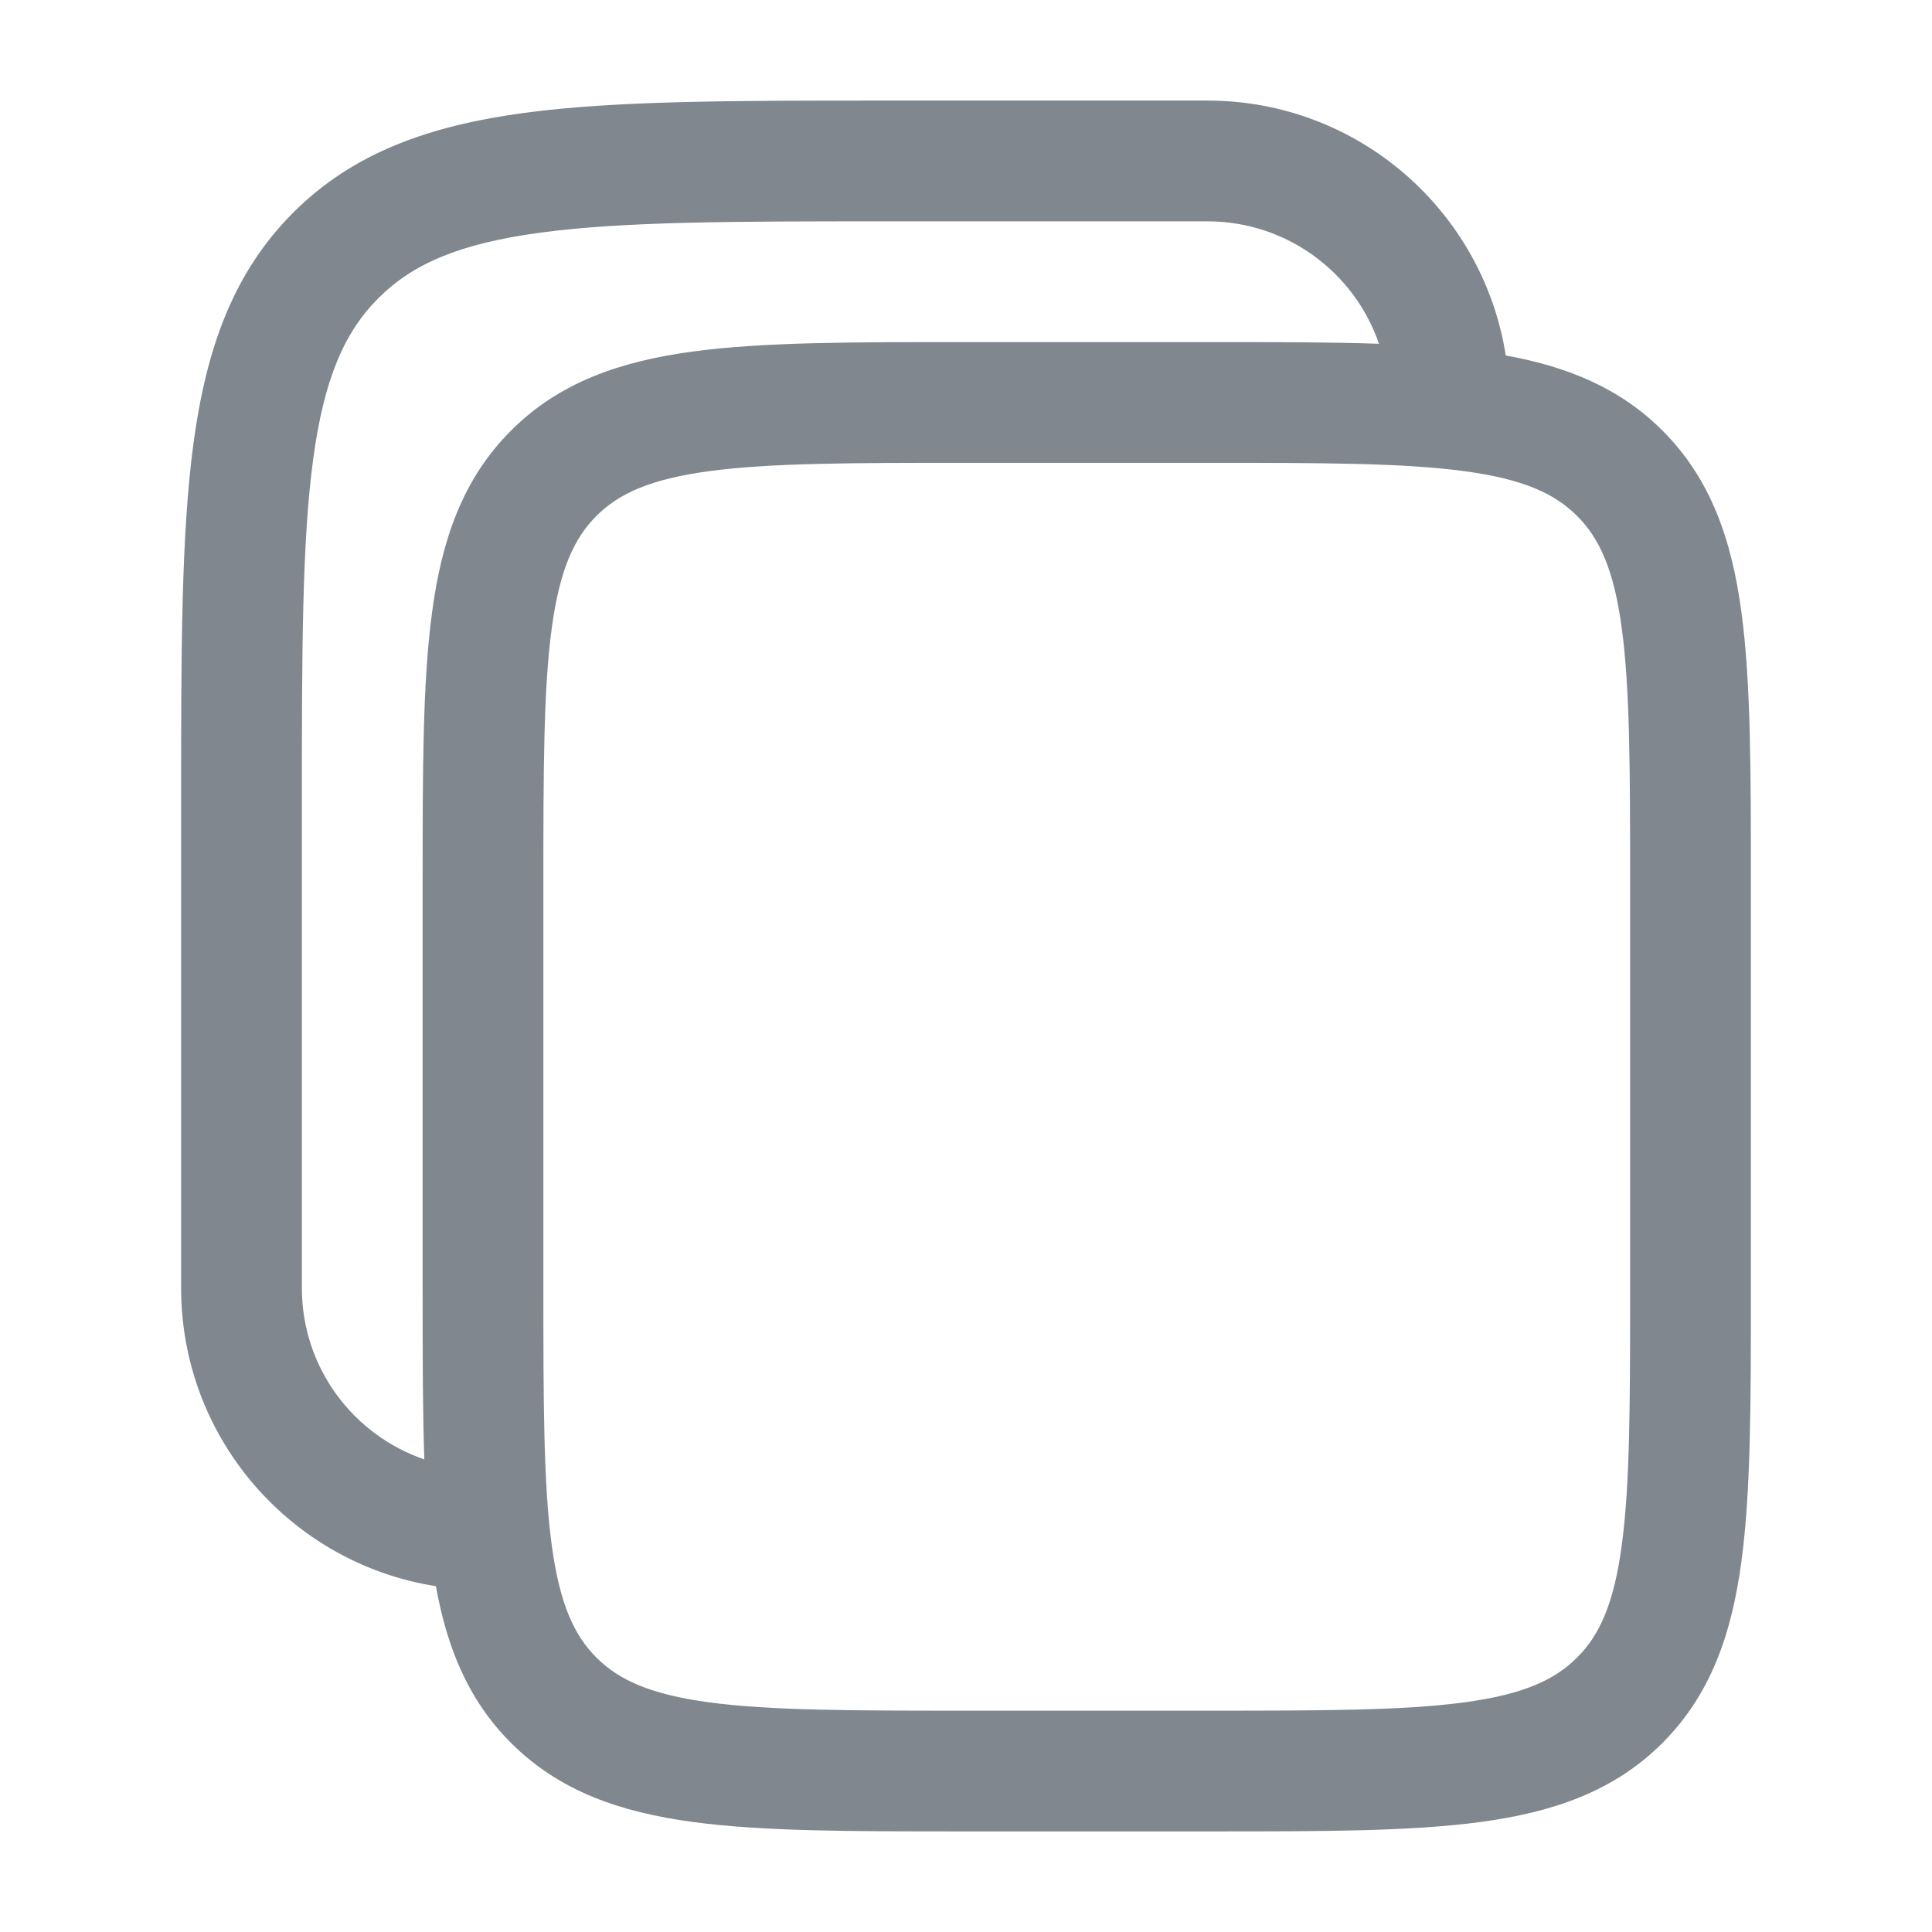
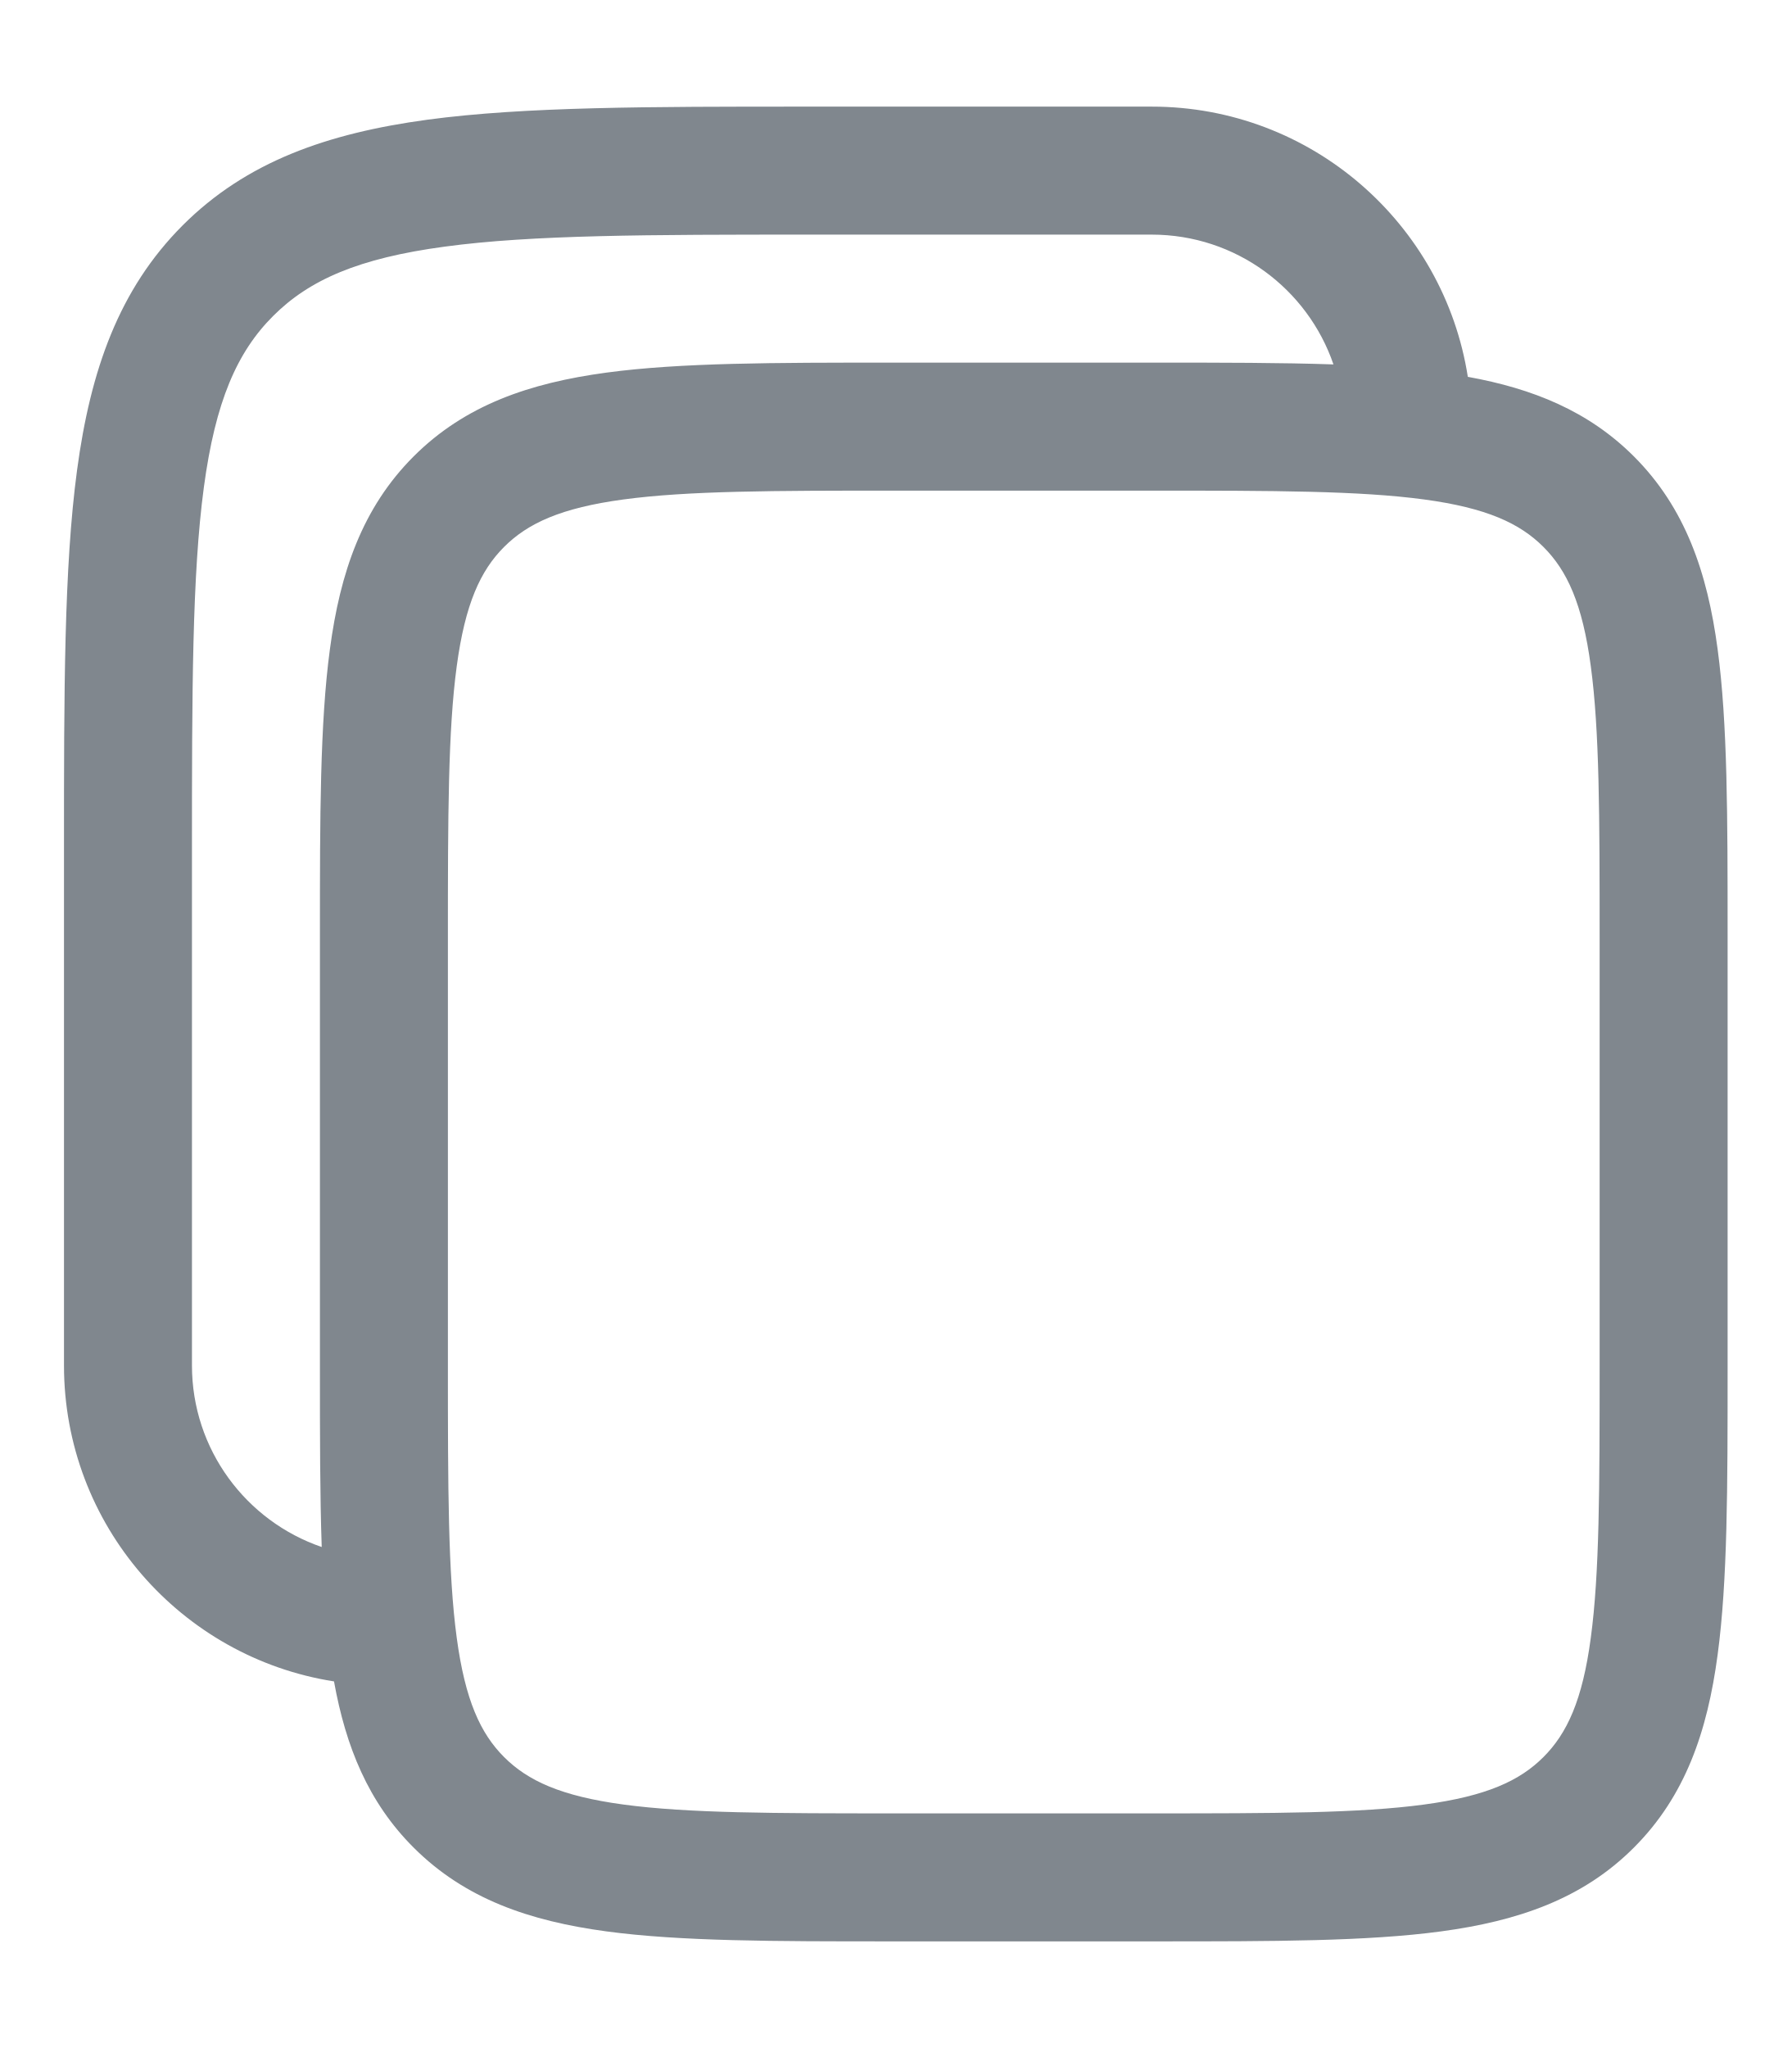
- <svg xmlns="http://www.w3.org/2000/svg" width="16" height="16" viewBox="0 0 16 16" fill="none">
-   <path fill-rule="evenodd" clip-rule="evenodd" d="M10 0.833H7.296C6.071 0.833 5.1 0.833 4.341 0.935C3.559 1.041 2.926 1.262 2.428 1.761C1.929 2.26 1.707 2.892 1.602 3.674C1.5 4.433 1.5 5.404 1.5 6.629V10.667C1.5 11.915 2.415 12.949 3.61 13.136C3.702 13.646 3.878 14.081 4.232 14.434C4.634 14.836 5.139 15.008 5.739 15.089C6.317 15.167 7.052 15.167 7.963 15.167H10.037C10.948 15.167 11.683 15.167 12.261 15.089C12.861 15.008 13.367 14.836 13.768 14.434C14.169 14.033 14.342 13.528 14.422 12.928C14.5 12.35 14.5 11.615 14.5 10.703V7.297C14.5 6.385 14.5 5.65 14.422 5.072C14.342 4.472 14.169 3.967 13.768 3.566C13.414 3.212 12.979 3.036 12.47 2.944C12.283 1.748 11.248 0.833 10 0.833ZM11.42 2.847C11.218 2.257 10.658 1.833 10 1.833H7.333C6.062 1.833 5.159 1.834 4.474 1.927C3.803 2.017 3.417 2.186 3.135 2.468C2.852 2.75 2.683 3.137 2.593 3.807C2.501 4.492 2.5 5.395 2.5 6.667V10.667C2.5 11.325 2.924 11.884 3.514 12.086C3.5 11.68 3.5 11.22 3.5 10.703V7.297C3.5 6.385 3.5 5.65 3.578 5.072C3.658 4.472 3.831 3.967 4.232 3.566C4.634 3.164 5.139 2.992 5.739 2.911C6.317 2.833 7.052 2.833 7.963 2.833H10.037C10.553 2.833 11.013 2.833 11.42 2.847ZM4.939 4.273C5.124 4.088 5.383 3.968 5.872 3.902C6.376 3.834 7.043 3.833 8 3.833H10C10.957 3.833 11.624 3.834 12.128 3.902C12.617 3.968 12.876 4.088 13.061 4.273C13.245 4.457 13.366 4.716 13.431 5.205C13.499 5.709 13.5 6.376 13.5 7.333V10.667C13.5 11.624 13.499 12.291 13.431 12.795C13.366 13.284 13.245 13.543 13.061 13.727C12.876 13.912 12.617 14.032 12.128 14.098C11.624 14.166 10.957 14.167 10 14.167H8C7.043 14.167 6.376 14.166 5.872 14.098C5.383 14.032 5.124 13.912 4.939 13.727C4.755 13.543 4.635 13.284 4.569 12.795C4.501 12.291 4.5 11.624 4.5 10.667V7.333C4.5 6.376 4.501 5.709 4.569 5.205C4.635 4.716 4.755 4.457 4.939 4.273Z" fill="#80878E" />
+ <svg xmlns="http://www.w3.org/2000/svg" width="14" height="16" viewBox="0 0 14 16" fill="none">
+   <path d="M9 0.833H6.296C5.071 0.833 4.1 0.833 3.341 0.935C2.559 1.041 1.926 1.262 1.427 1.761C0.929 2.26 0.707 2.892 0.602 3.674C0.5 4.433 0.5 5.404 0.5 6.629V10.667C0.5 11.915 1.415 12.949 2.61 13.136C2.702 13.646 2.878 14.081 3.232 14.434C3.634 14.836 4.139 15.008 4.739 15.089C5.317 15.167 6.052 15.167 6.963 15.167H9.037C9.948 15.167 10.683 15.167 11.261 15.089C11.861 15.008 12.367 14.836 12.768 14.434C13.169 14.033 13.342 13.528 13.422 12.928C13.5 12.35 13.5 11.615 13.5 10.703V7.297C13.5 6.385 13.5 5.65 13.422 5.072C13.342 4.472 13.169 3.967 12.768 3.566C12.414 3.212 11.979 3.036 11.47 2.944C11.283 1.748 10.248 0.833 9 0.833ZM10.42 2.847C10.013 2.833 9.553 2.833 9.037 2.833H6.963C6.052 2.833 5.317 2.833 4.739 2.911C4.139 2.992 3.634 3.164 3.232 3.566C2.831 3.967 2.658 4.472 2.578 5.072C2.5 5.65 2.5 6.385 2.5 7.297V10.703C2.5 11.22 2.5 11.68 2.514 12.086C1.924 11.884 1.5 11.325 1.5 10.667V6.667C1.5 5.395 1.501 4.492 1.593 3.807C1.683 3.137 1.852 2.75 2.135 2.468C2.417 2.186 2.803 2.017 3.474 1.927C4.159 1.834 5.062 1.833 6.333 1.833H9C9.658 1.833 10.218 2.257 10.42 2.847ZM3.939 4.273C4.124 4.088 4.383 3.968 4.872 3.902C5.376 3.834 6.043 3.833 7 3.833H9C9.957 3.833 10.624 3.834 11.128 3.902C11.617 3.968 11.876 4.088 12.061 4.273C12.245 4.457 12.366 4.716 12.431 5.205C12.499 5.709 12.5 6.376 12.5 7.333V10.667C12.5 11.624 12.499 12.291 12.431 12.795C12.366 13.284 12.245 13.543 12.061 13.727C11.876 13.912 11.617 14.032 11.128 14.098C10.624 14.166 9.957 14.167 9 14.167H7C6.043 14.167 5.376 14.166 4.872 14.098C4.383 14.032 4.124 13.912 3.939 13.727C3.755 13.543 3.635 13.284 3.569 12.795C3.501 12.291 3.5 11.624 3.5 10.667V7.333C3.5 6.376 3.501 5.709 3.569 5.205C3.635 4.716 3.755 4.457 3.939 4.273Z" fill="#80878E" />
</svg>
